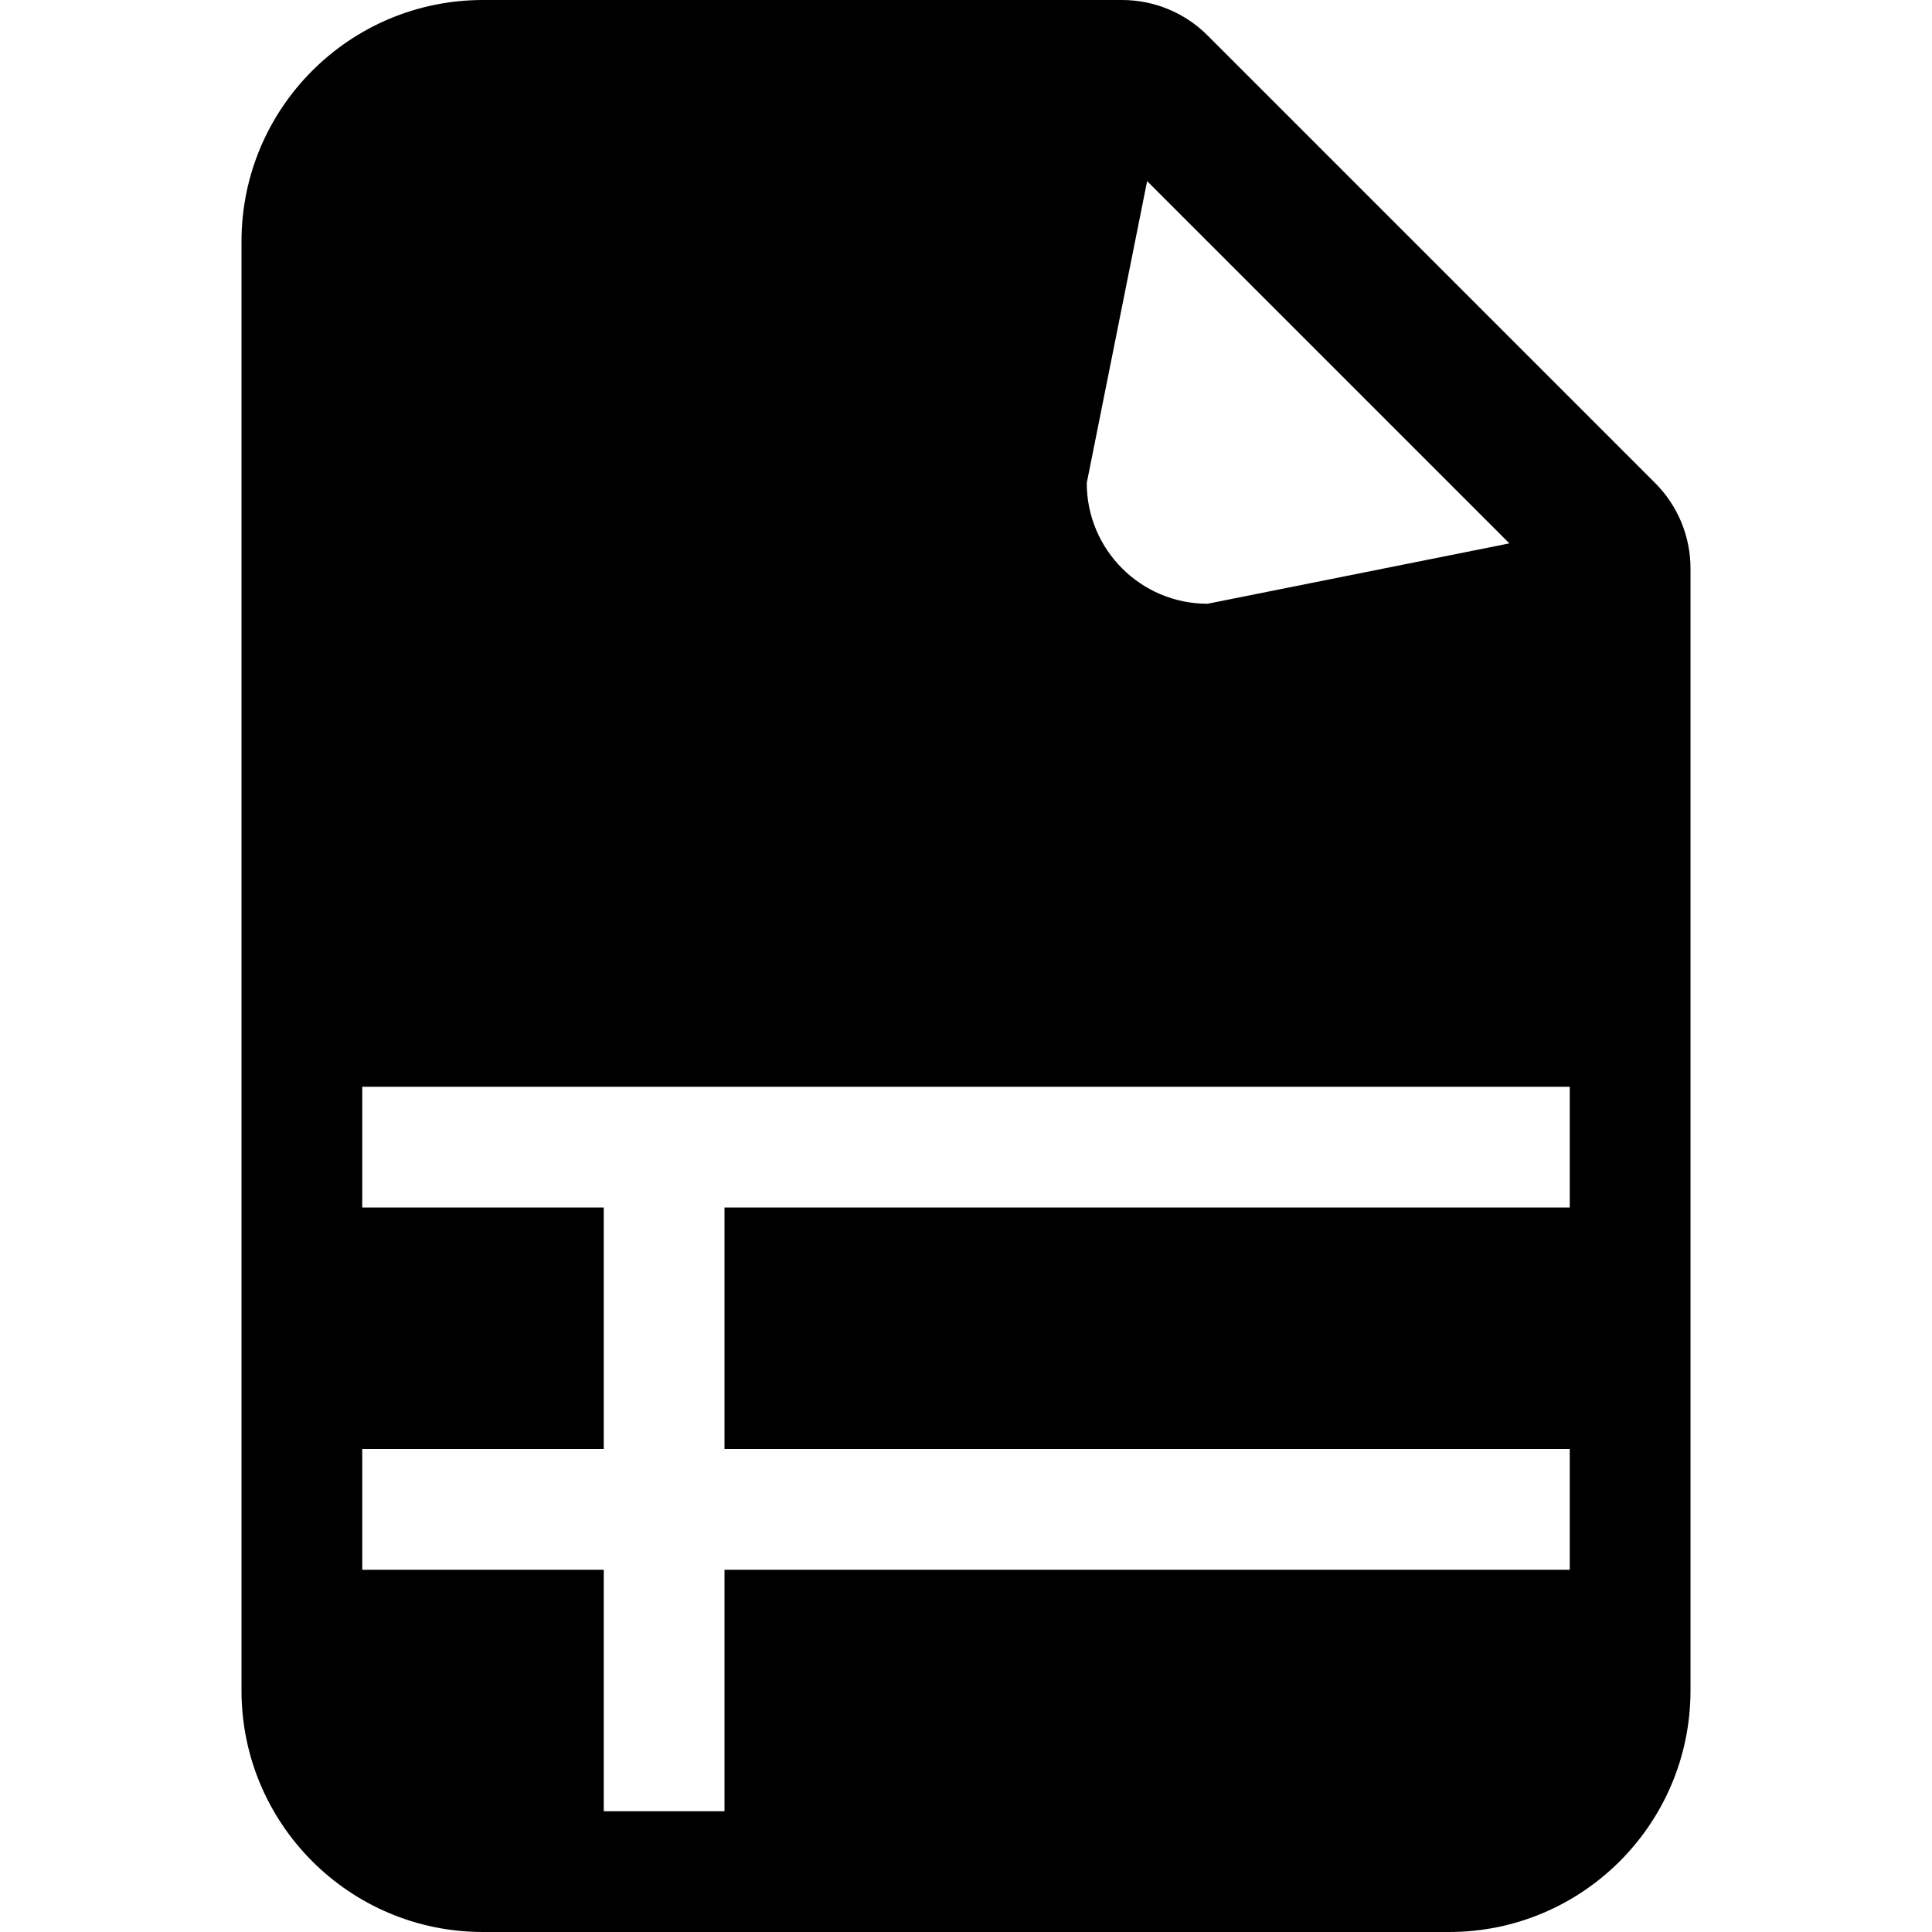
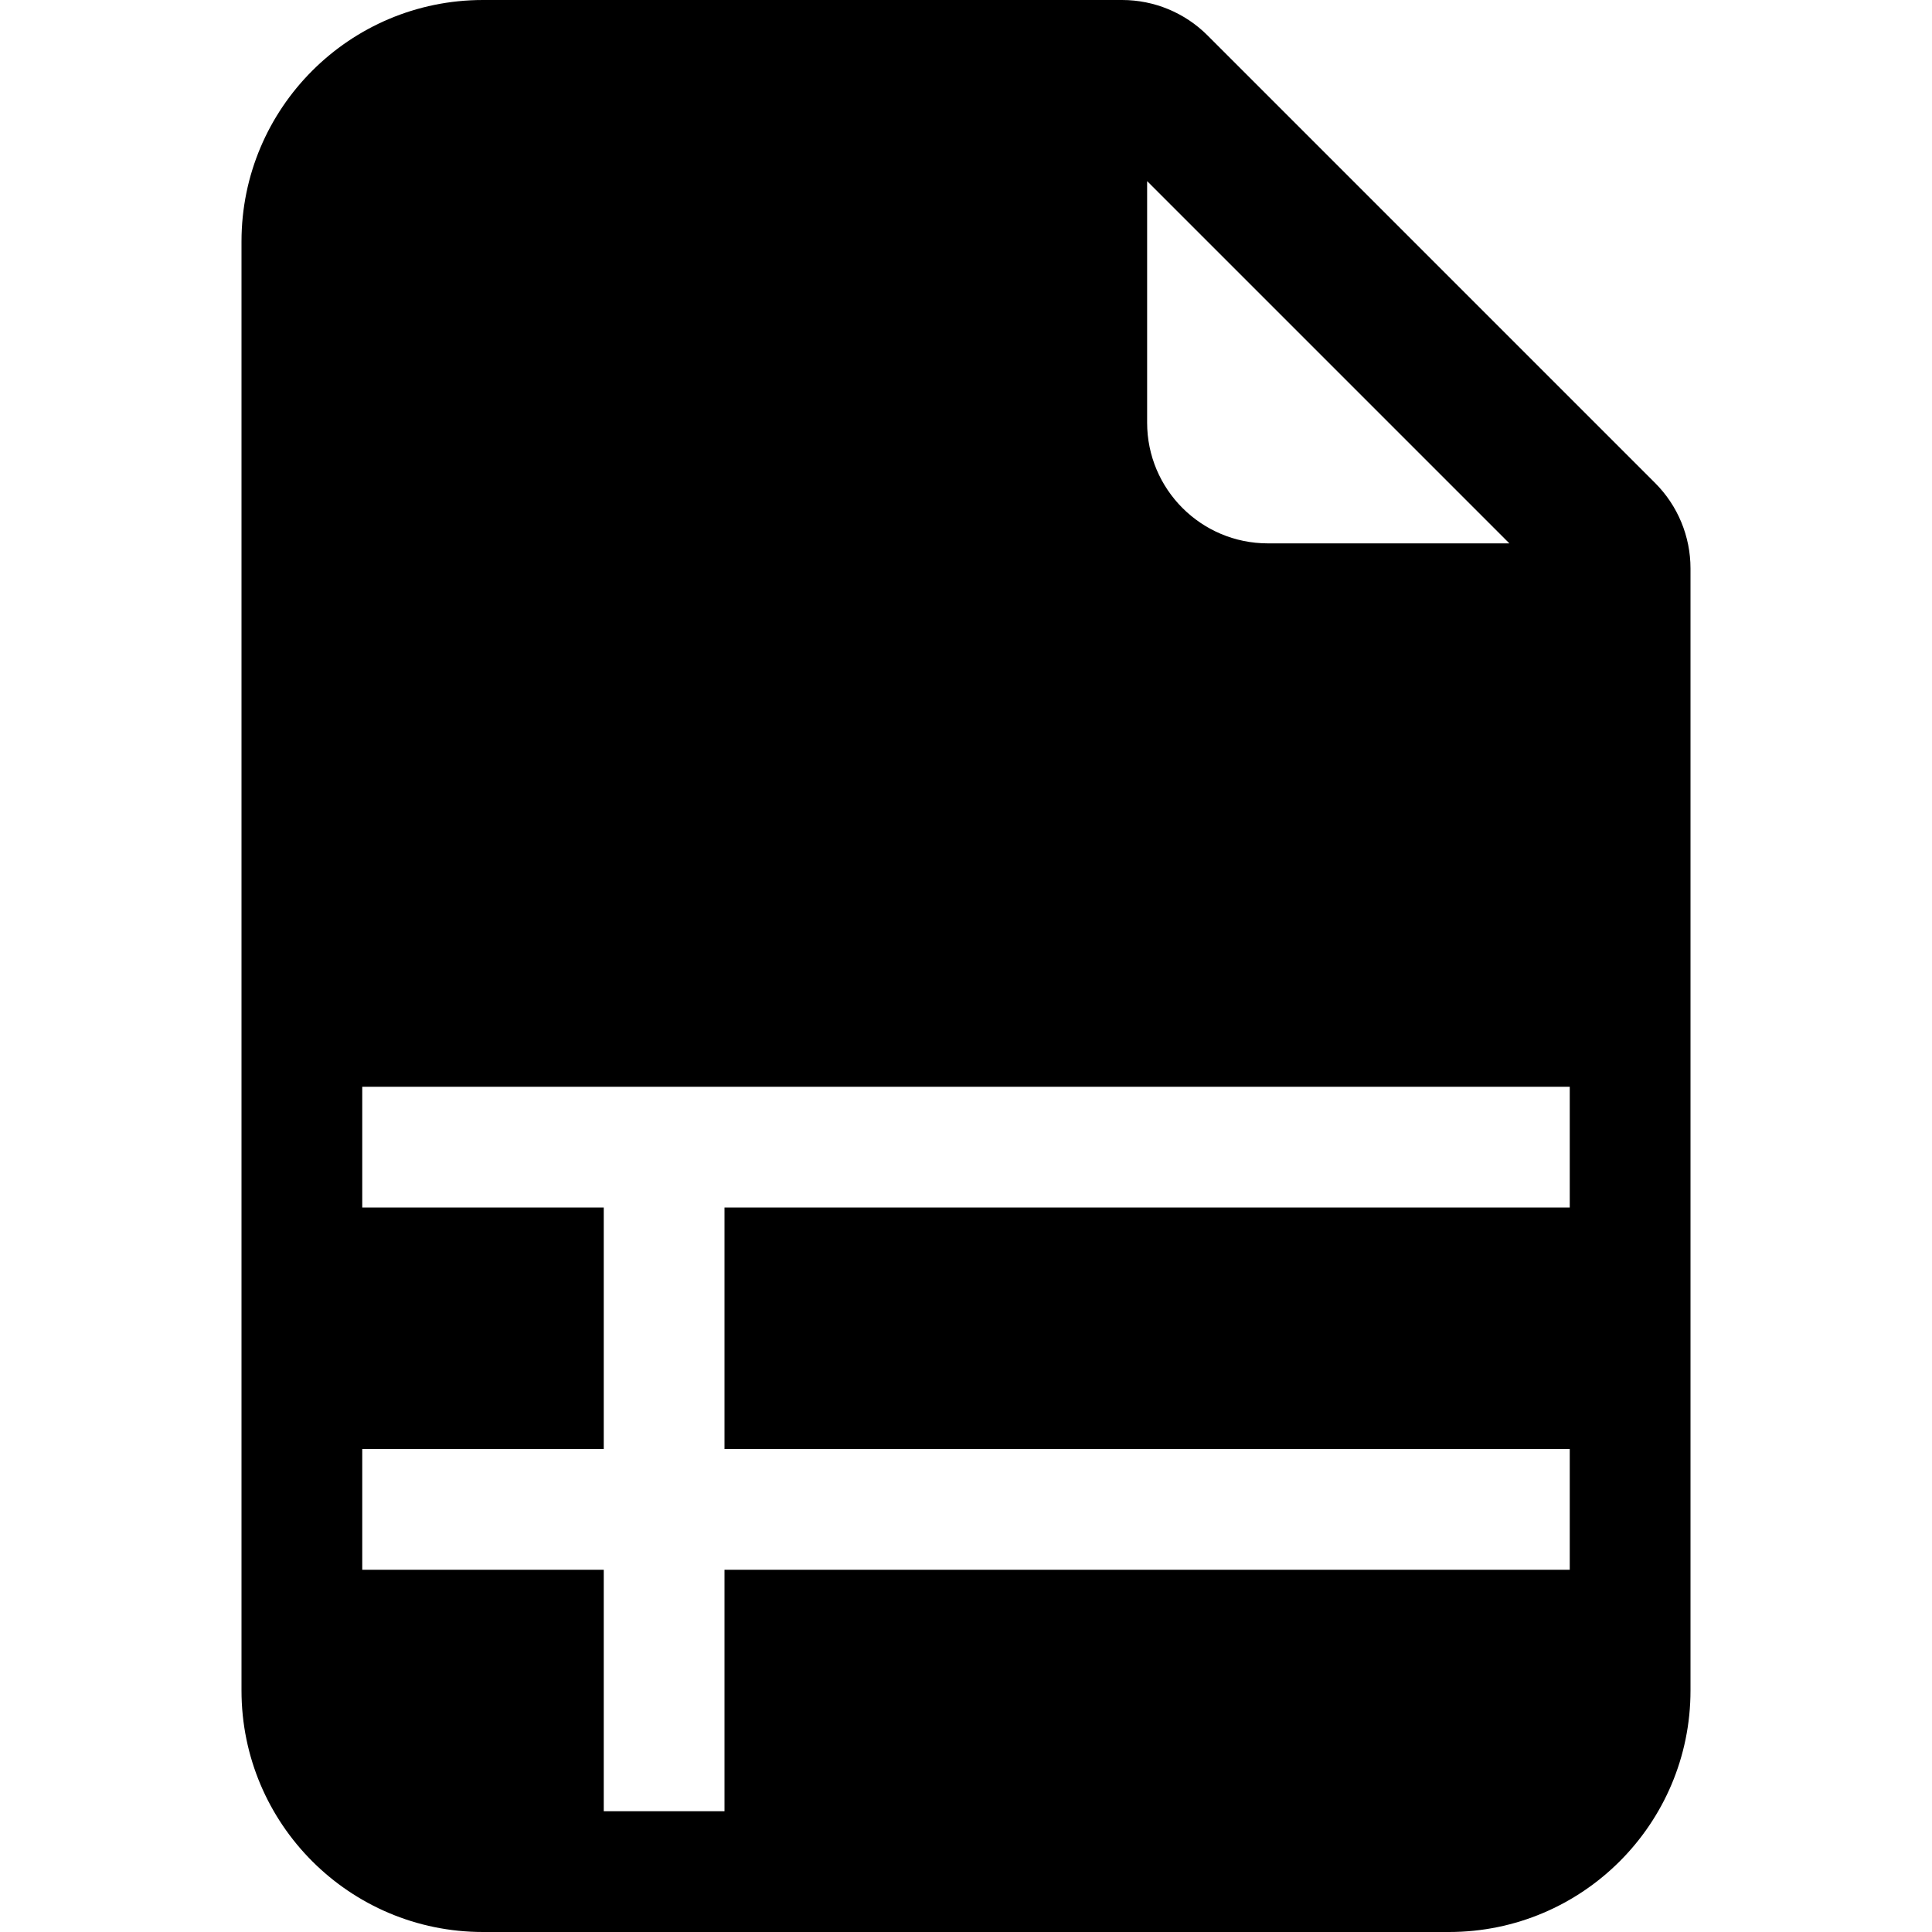
<svg xmlns="http://www.w3.org/2000/svg" width="1em" height="1em" viewBox="0 0 16 16" class="bi bi-file-earmark-ruled-fill" fill="currentColor">
-   <path fill-rule="evenodd" d="M2 2a2 2 0 0 1 2-2h5.293A1 1 0 0 1 10 .293L13.707 4a1 1 0 0 1 .293.707V14a2 2 0 0 1-2 2H4a2 2 0 0 1-2-2V2zm7 2l.5-2.5 3 3L10 5a1 1 0 0 1-1-1zM3 9v1h2v2H3v1h2v2h1v-2h7v-1H6v-2h7V9H3z" />
+   <path fill-rule="evenodd" d="M2 2a2 2 0 0 1 2-2h5.293A1 1 0 0 1 10 .293L13.707 4a1 1 0 0 1 .293.707V14a2 2 0 0 1-2 2H4a2 2 0 0 1-2-2V2zm7.5 1.5v-2l3 3h-2a1 1 0 0 1-1-1zM3 9v1h2v2H3v1h2v2h1v-2h7v-1H6v-2h7V9H3z" />
</svg>
